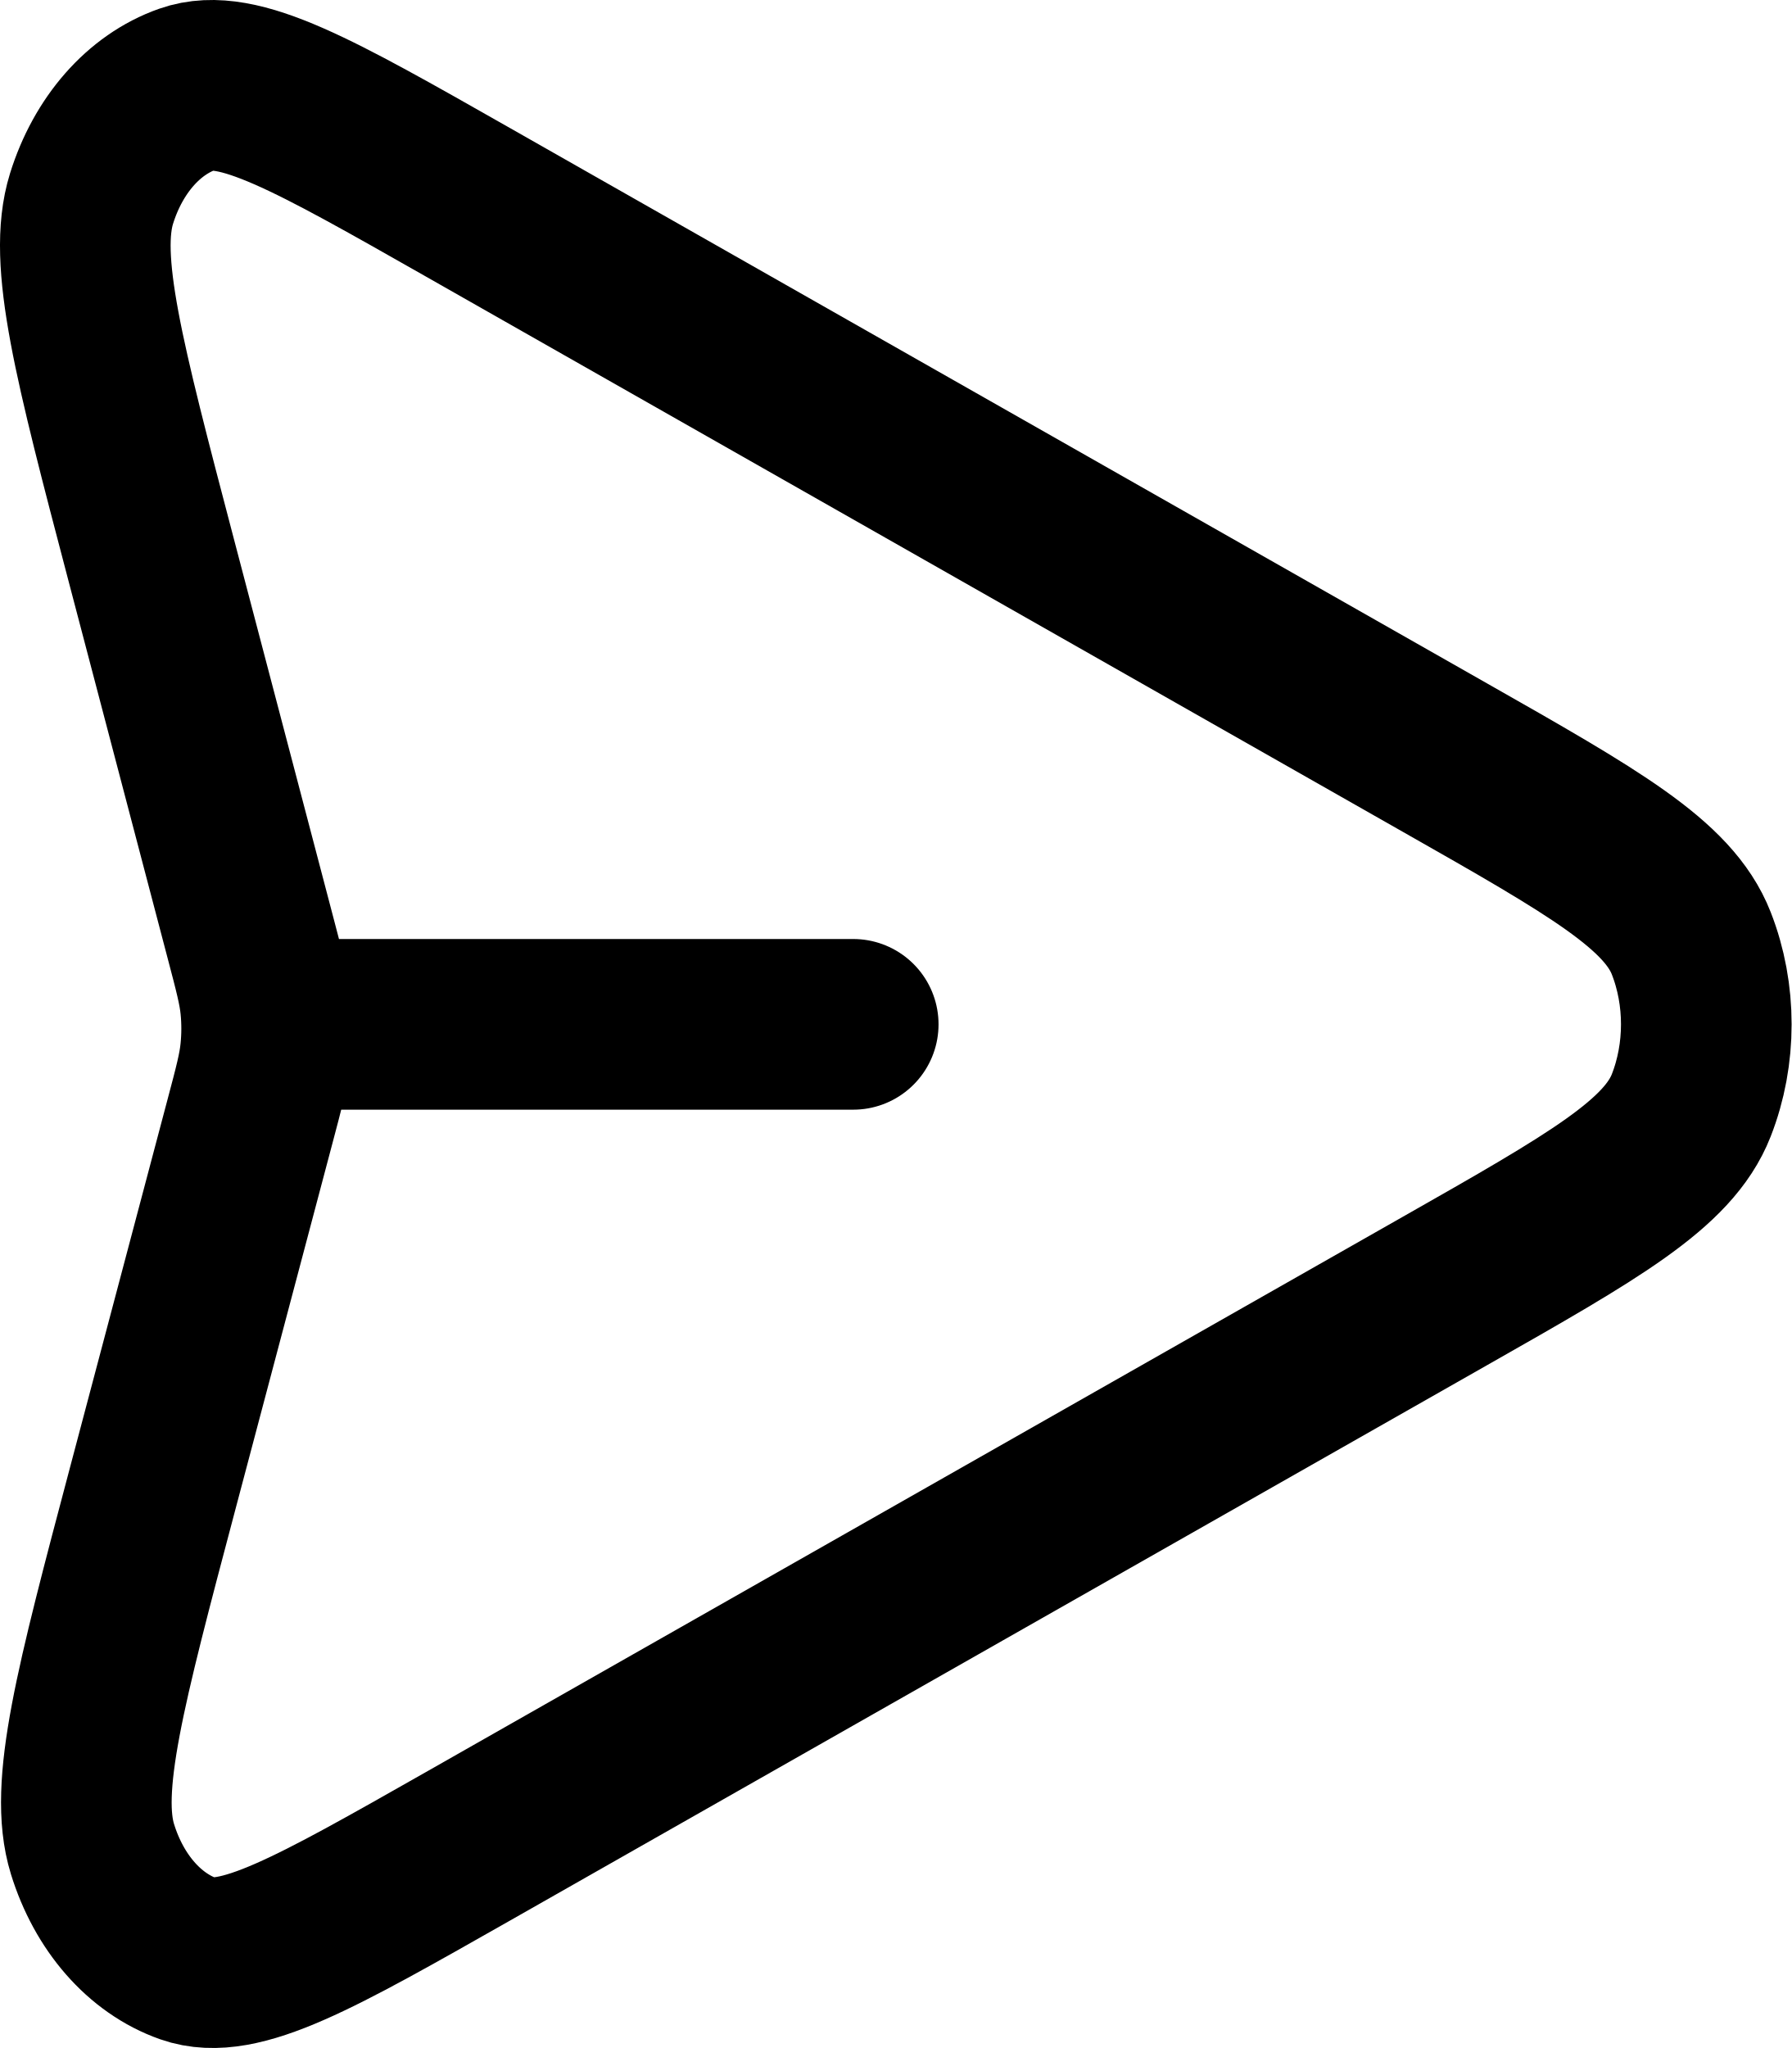
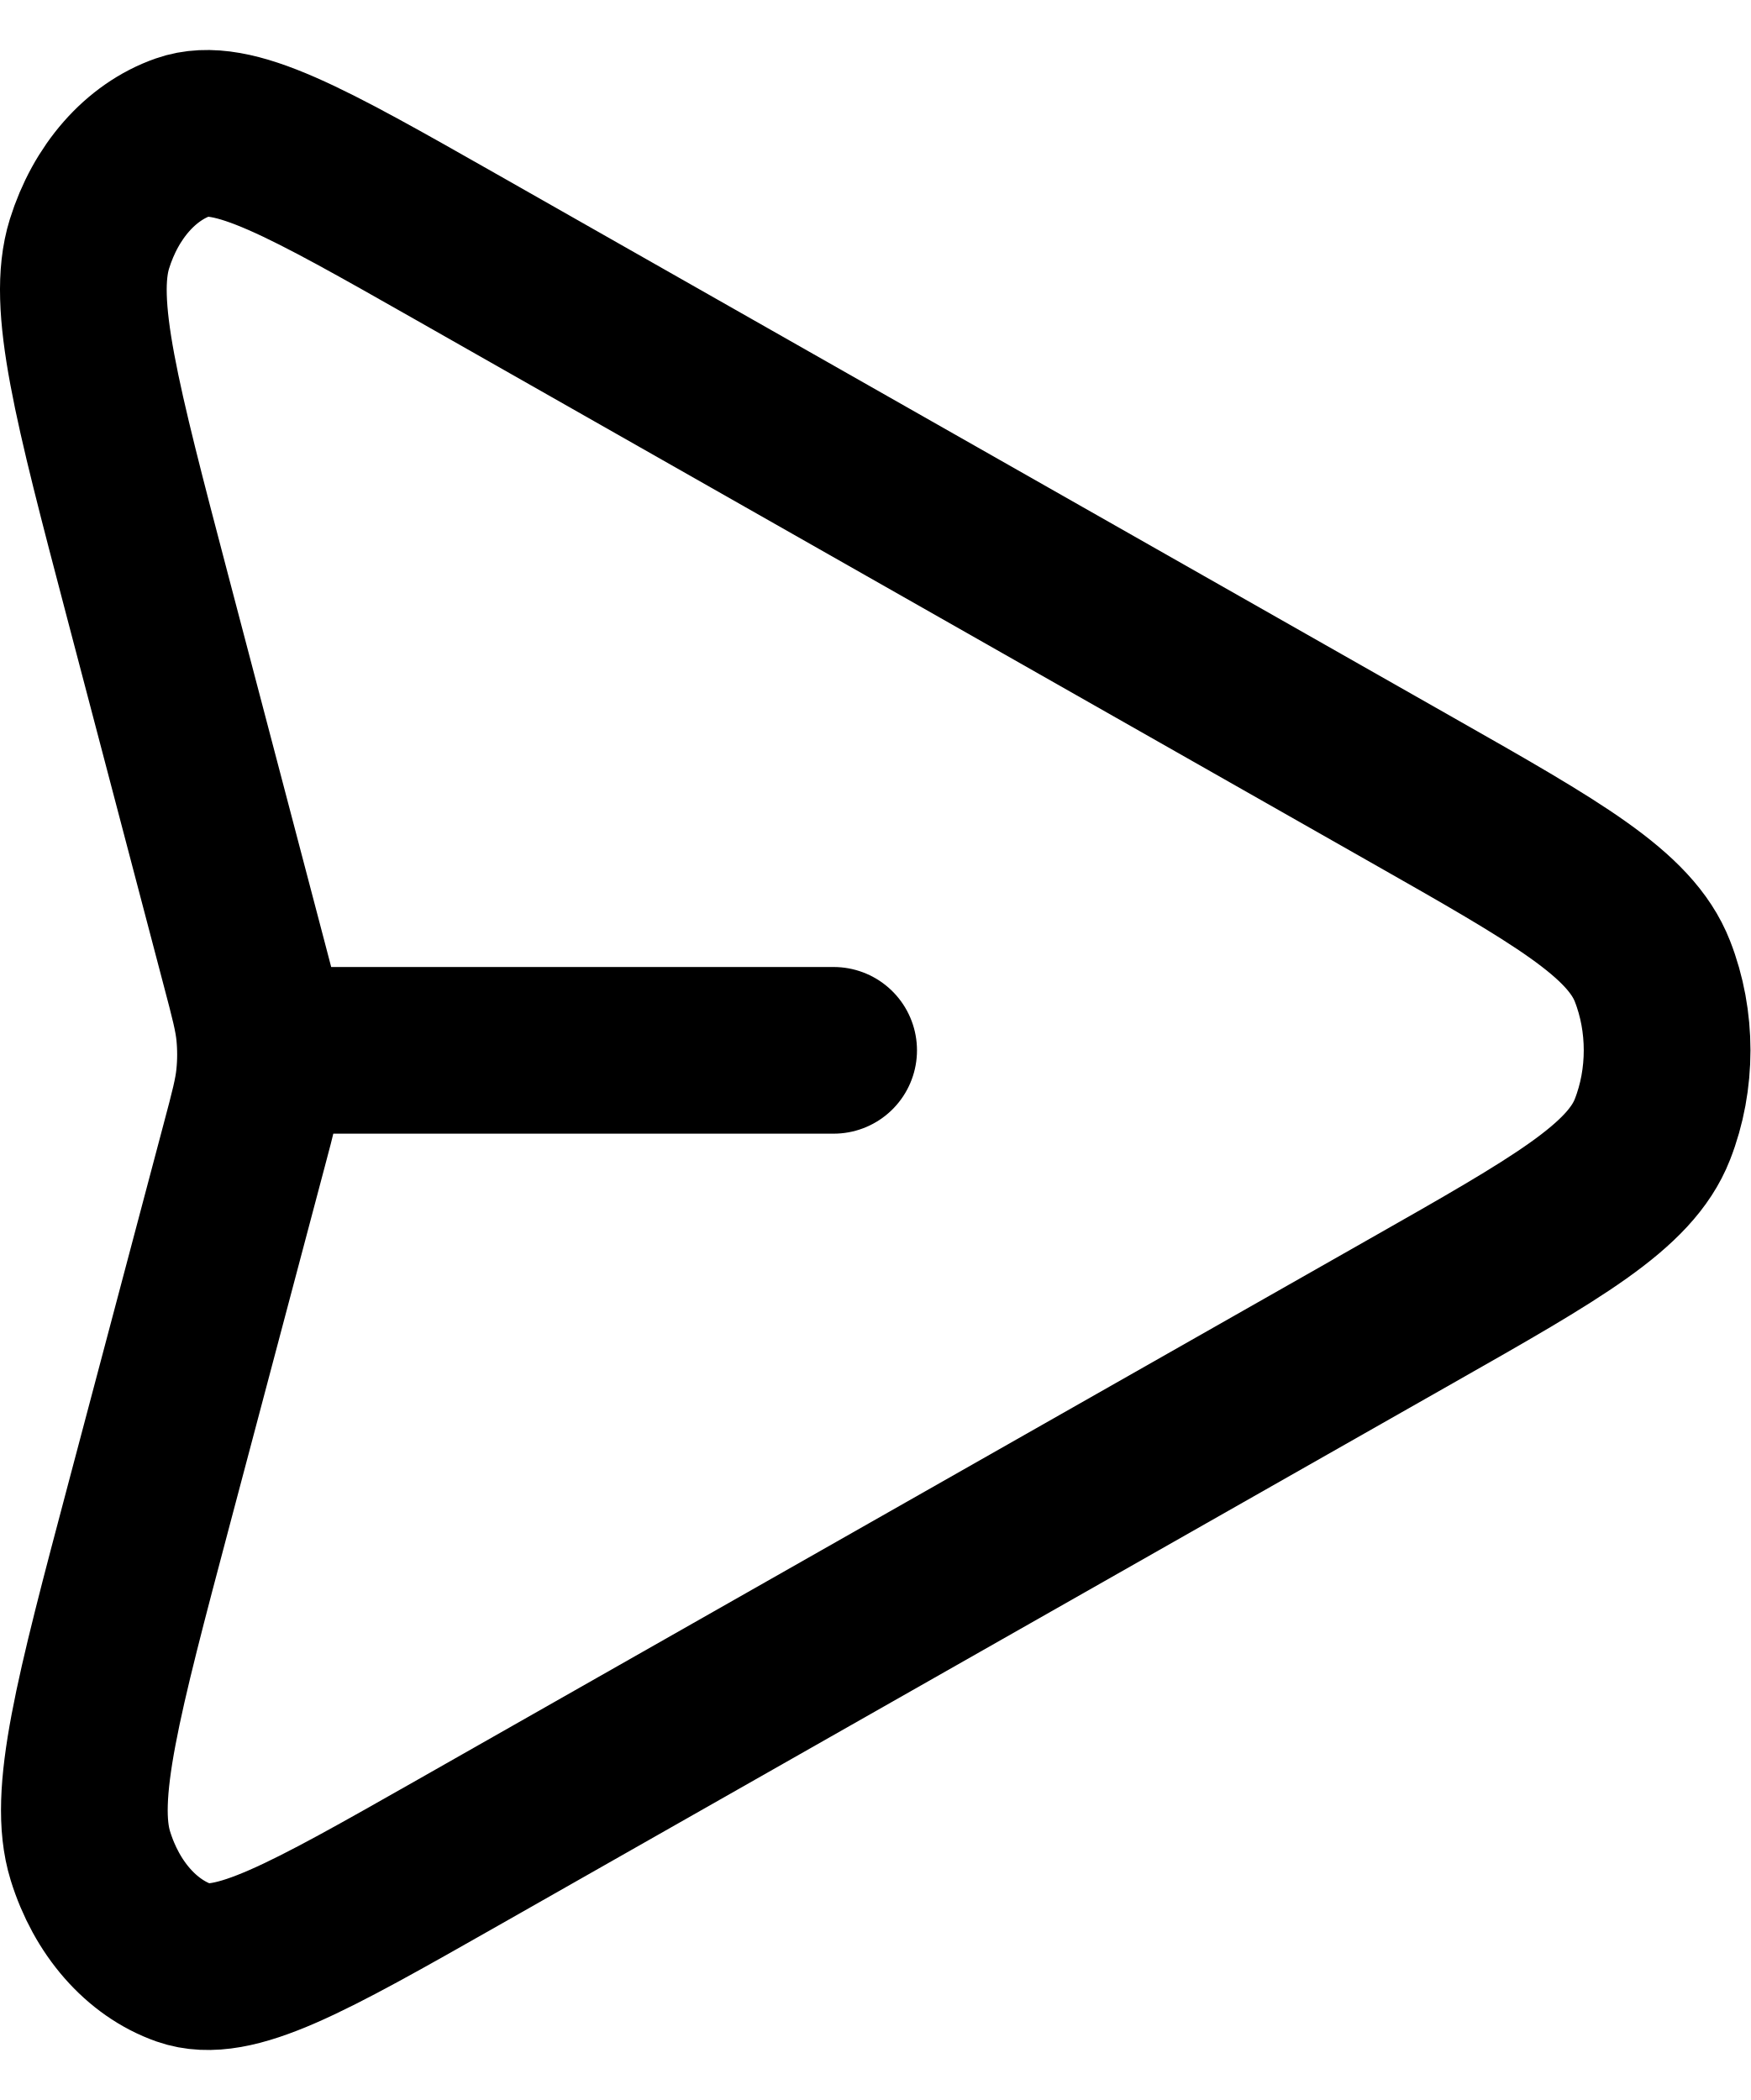
- <svg xmlns="http://www.w3.org/2000/svg" width="21" height="24" viewBox="0 0 21 24" fill="none">
+ <svg xmlns="http://www.w3.org/2000/svg" width="25" height="30" viewBox="0 0 21 24" fill="none">
  <path d="M10.001 12.004H3.125M2.93 13.142L1.794 17.427C1.172 19.773 0.861 20.947 1.084 21.669C1.278 22.297 1.694 22.773 2.208 22.954C2.8 23.162 3.693 22.654 5.481 21.639L16.938 15.128C18.683 14.137 19.555 13.641 19.824 12.953C20.059 12.354 20.059 11.653 19.824 11.054C19.555 10.366 18.683 9.87 16.938 8.879L5.461 2.357C3.679 1.345 2.788 0.838 2.197 1.046C1.684 1.226 1.268 1.701 1.073 2.327C0.849 3.048 1.157 4.219 1.772 6.561L2.932 10.975C3.038 11.377 3.091 11.578 3.112 11.784C3.13 11.966 3.13 12.151 3.111 12.333C3.09 12.539 3.037 12.74 2.93 13.142Z" stroke="black" stroke-width="2" stroke-linecap="round" stroke-linejoin="round" />
</svg>
